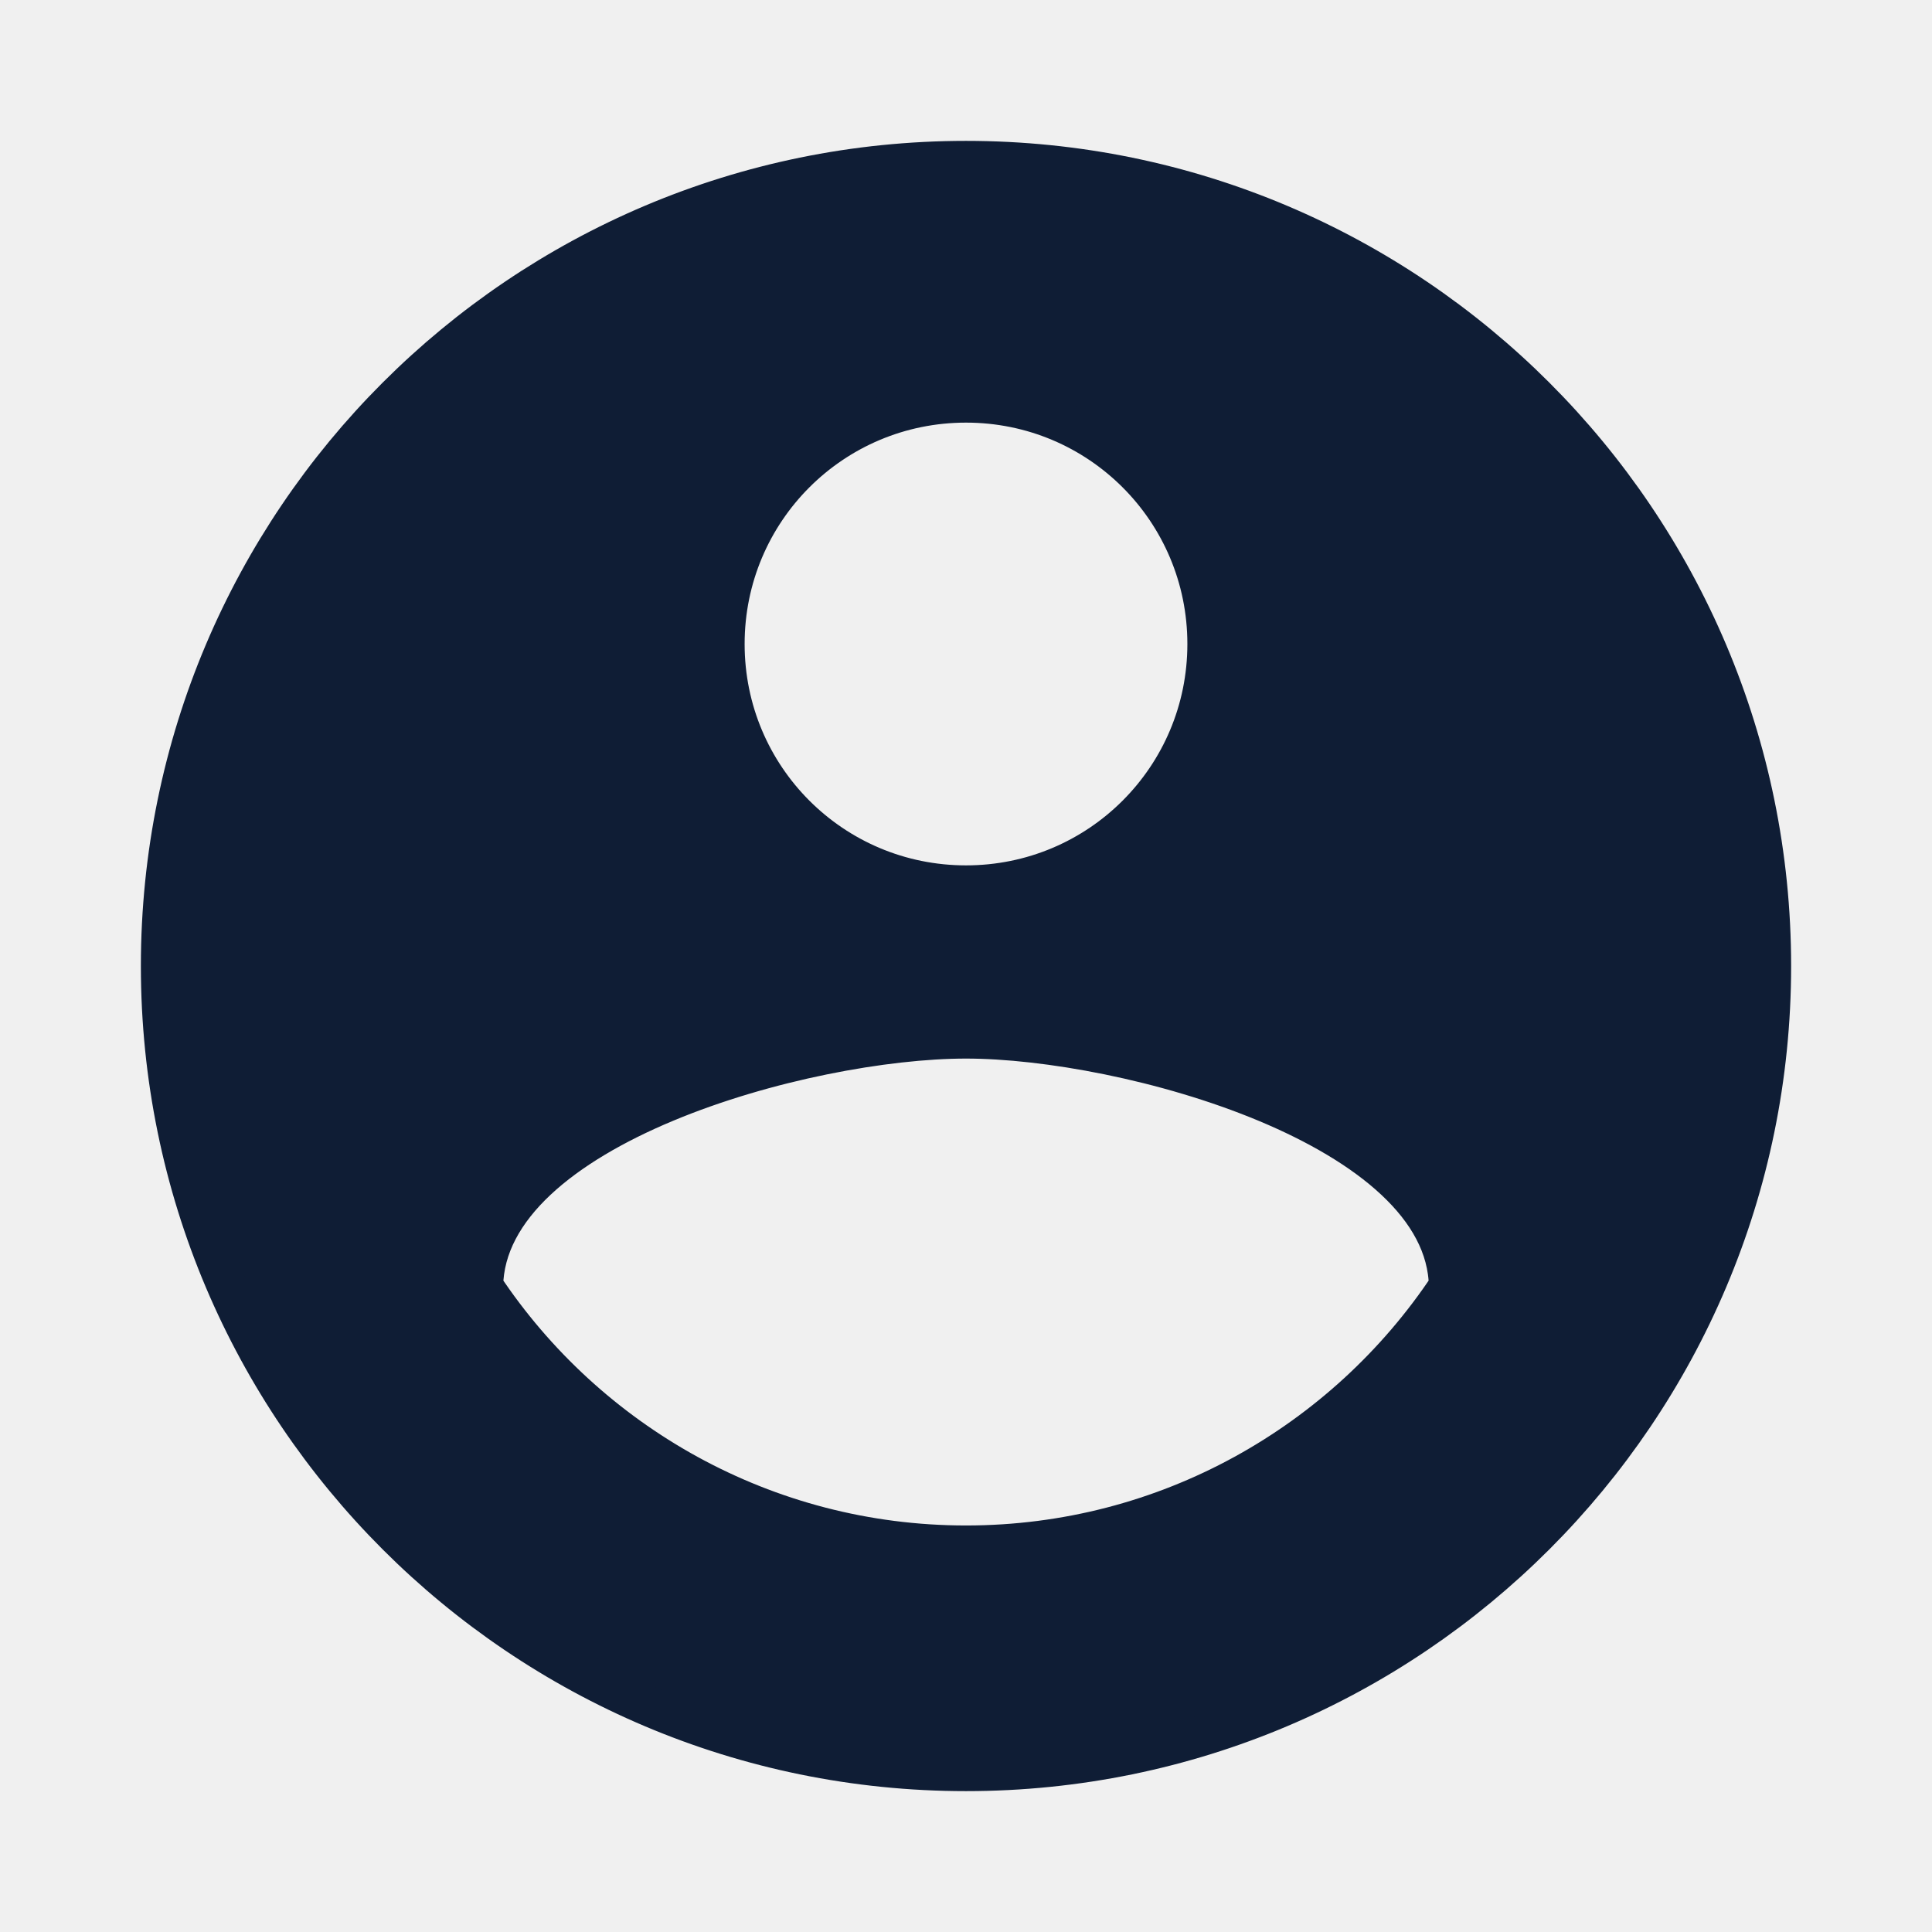
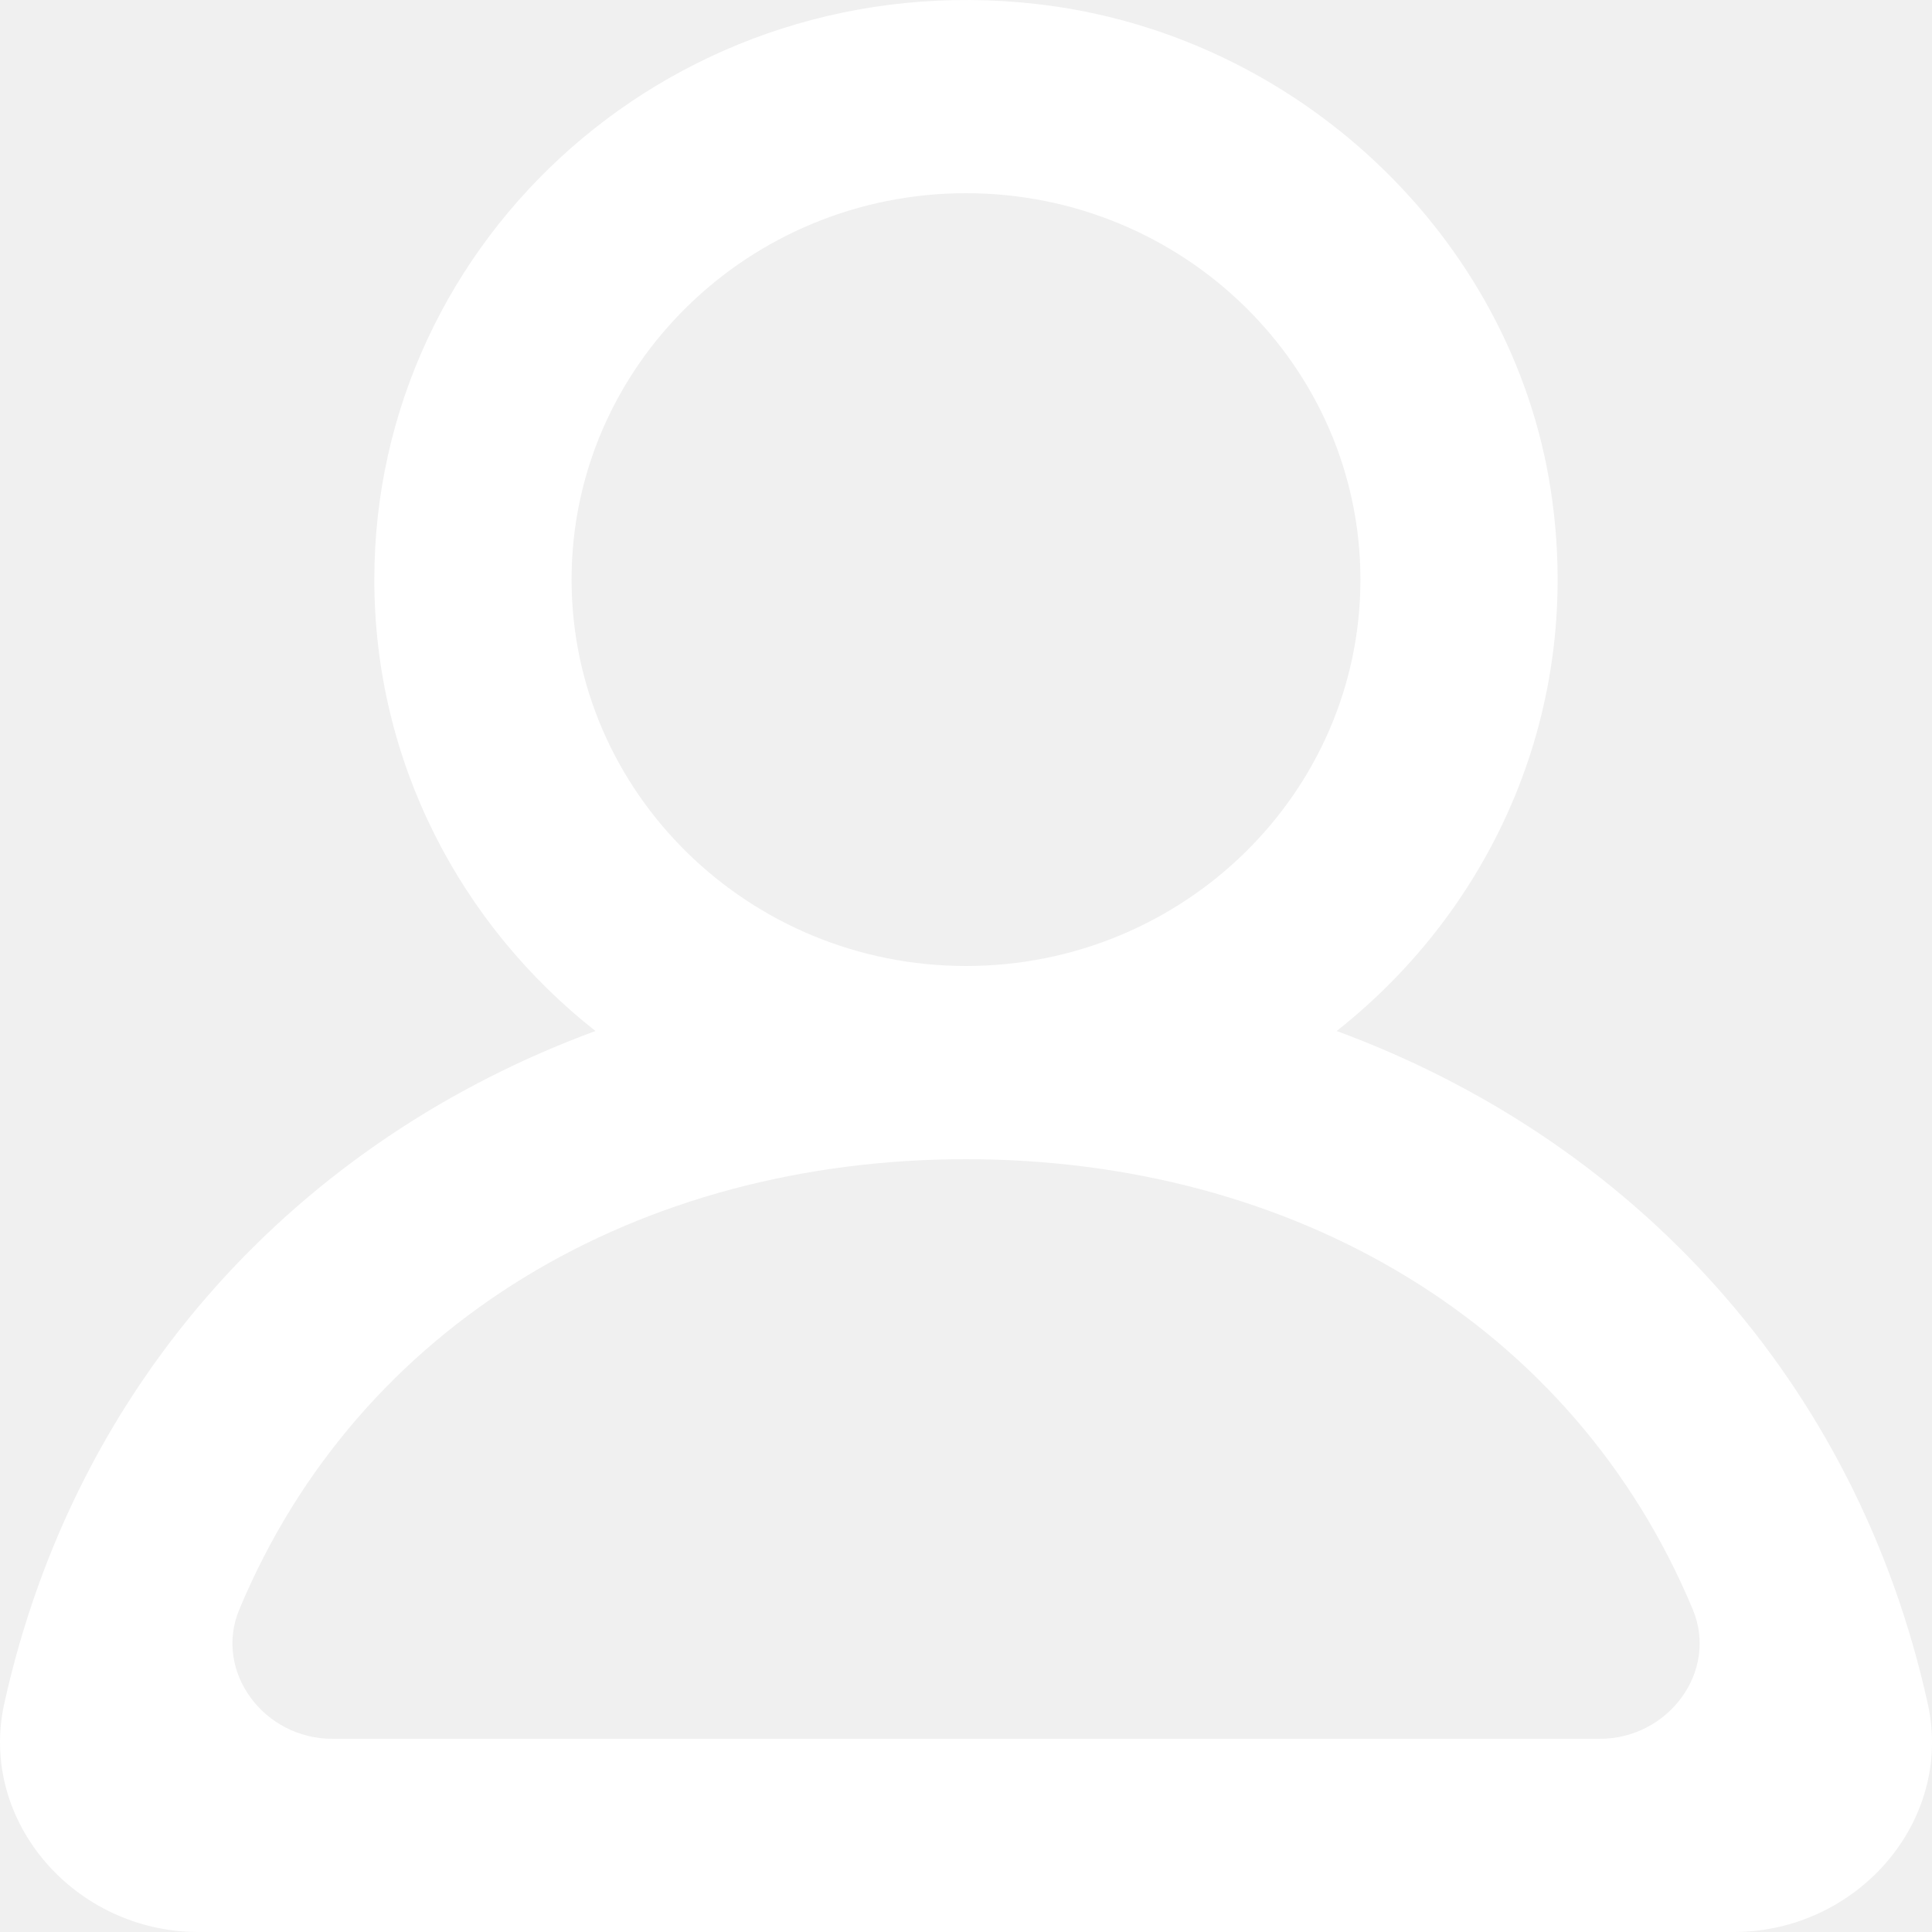
- <svg xmlns="http://www.w3.org/2000/svg" width="24px" height="24px" viewBox="0 0 24 24" fill="none">
-   <path d="M12 2C6.48 2 2 6.48 2 12s4.48 10 10 10 10-4.48 10-10S17.52 2 12 2zm0 3c1.66 0 3 1.34 3 3s-1.34 3-3 3-3-1.34-3-3 1.34-3 3-3zm0 14.2c-2.5 0-4.71-1.28-6-3.22.03-1.99 4-3.08 6-3.08 1.99 0 5.97 1.09 6 3.08-1.29 1.94-3.5 3.22-6 3.22z" fill="#0F1D35" stroke="#0F1D35" stroke-width="0.5" />
+ <svg xmlns="http://www.w3.org/2000/svg" width="800px" height="800px" viewBox="0 0 20 20" version="1.1">
+   <defs>
+ 
+ </defs>
+   <g id="Page-1" stroke="none" stroke-width="1" fill="none" fill-rule="evenodd">
+     <g id="Dribbble-Light-Preview" transform="translate(-140, -2159)" fill="#FFF">
+       <g id="icons" transform="translate(56, 160)">
+         <path d="M100.563,2017 L87.438,2017 C86.732,2017 86.21,2016.303 86.477,2015.662 C87.713,2012.698 90.617,2011 94,2011 C97.384,2011 100.288,2012.698 101.524,2015.662 C101.791,2016.303 101.269,2017 100.563,2017 M89.917,2005 C89.917,2002.794 91.749,2001 94,2001 C96.252,2001 98.083,2002.794 98.083,2005 C98.083,2007.206 96.252,2009 94,2009 C91.749,2009 89.917,2007.206 89.917,2005 M103.956,2016.636 C103.214,2013.277 100.892,2010.798 97.837,2009.673 C99.456,2008.396 100.4,2006.331 100.053,2004.07 C99.651,2001.447 97.424,1999.348 94.735,1999.042 C91.023,1998.619 87.875,2001.449 87.875,2005 C87.875,2006.89 88.769,2008.574 90.164,2009.673 C87.107,2010.798 84.787,2013.277 84.044,2016.636 C83.775,2017.857 84.779,2019 86.054,2019 L101.946,2019 C103.222,2019 104.226,2017.857 103.956,2016.636" id="profile_round-[#1342]">
+ 
+ </path>
+       </g>
+     </g>
+   </g>
</svg>
